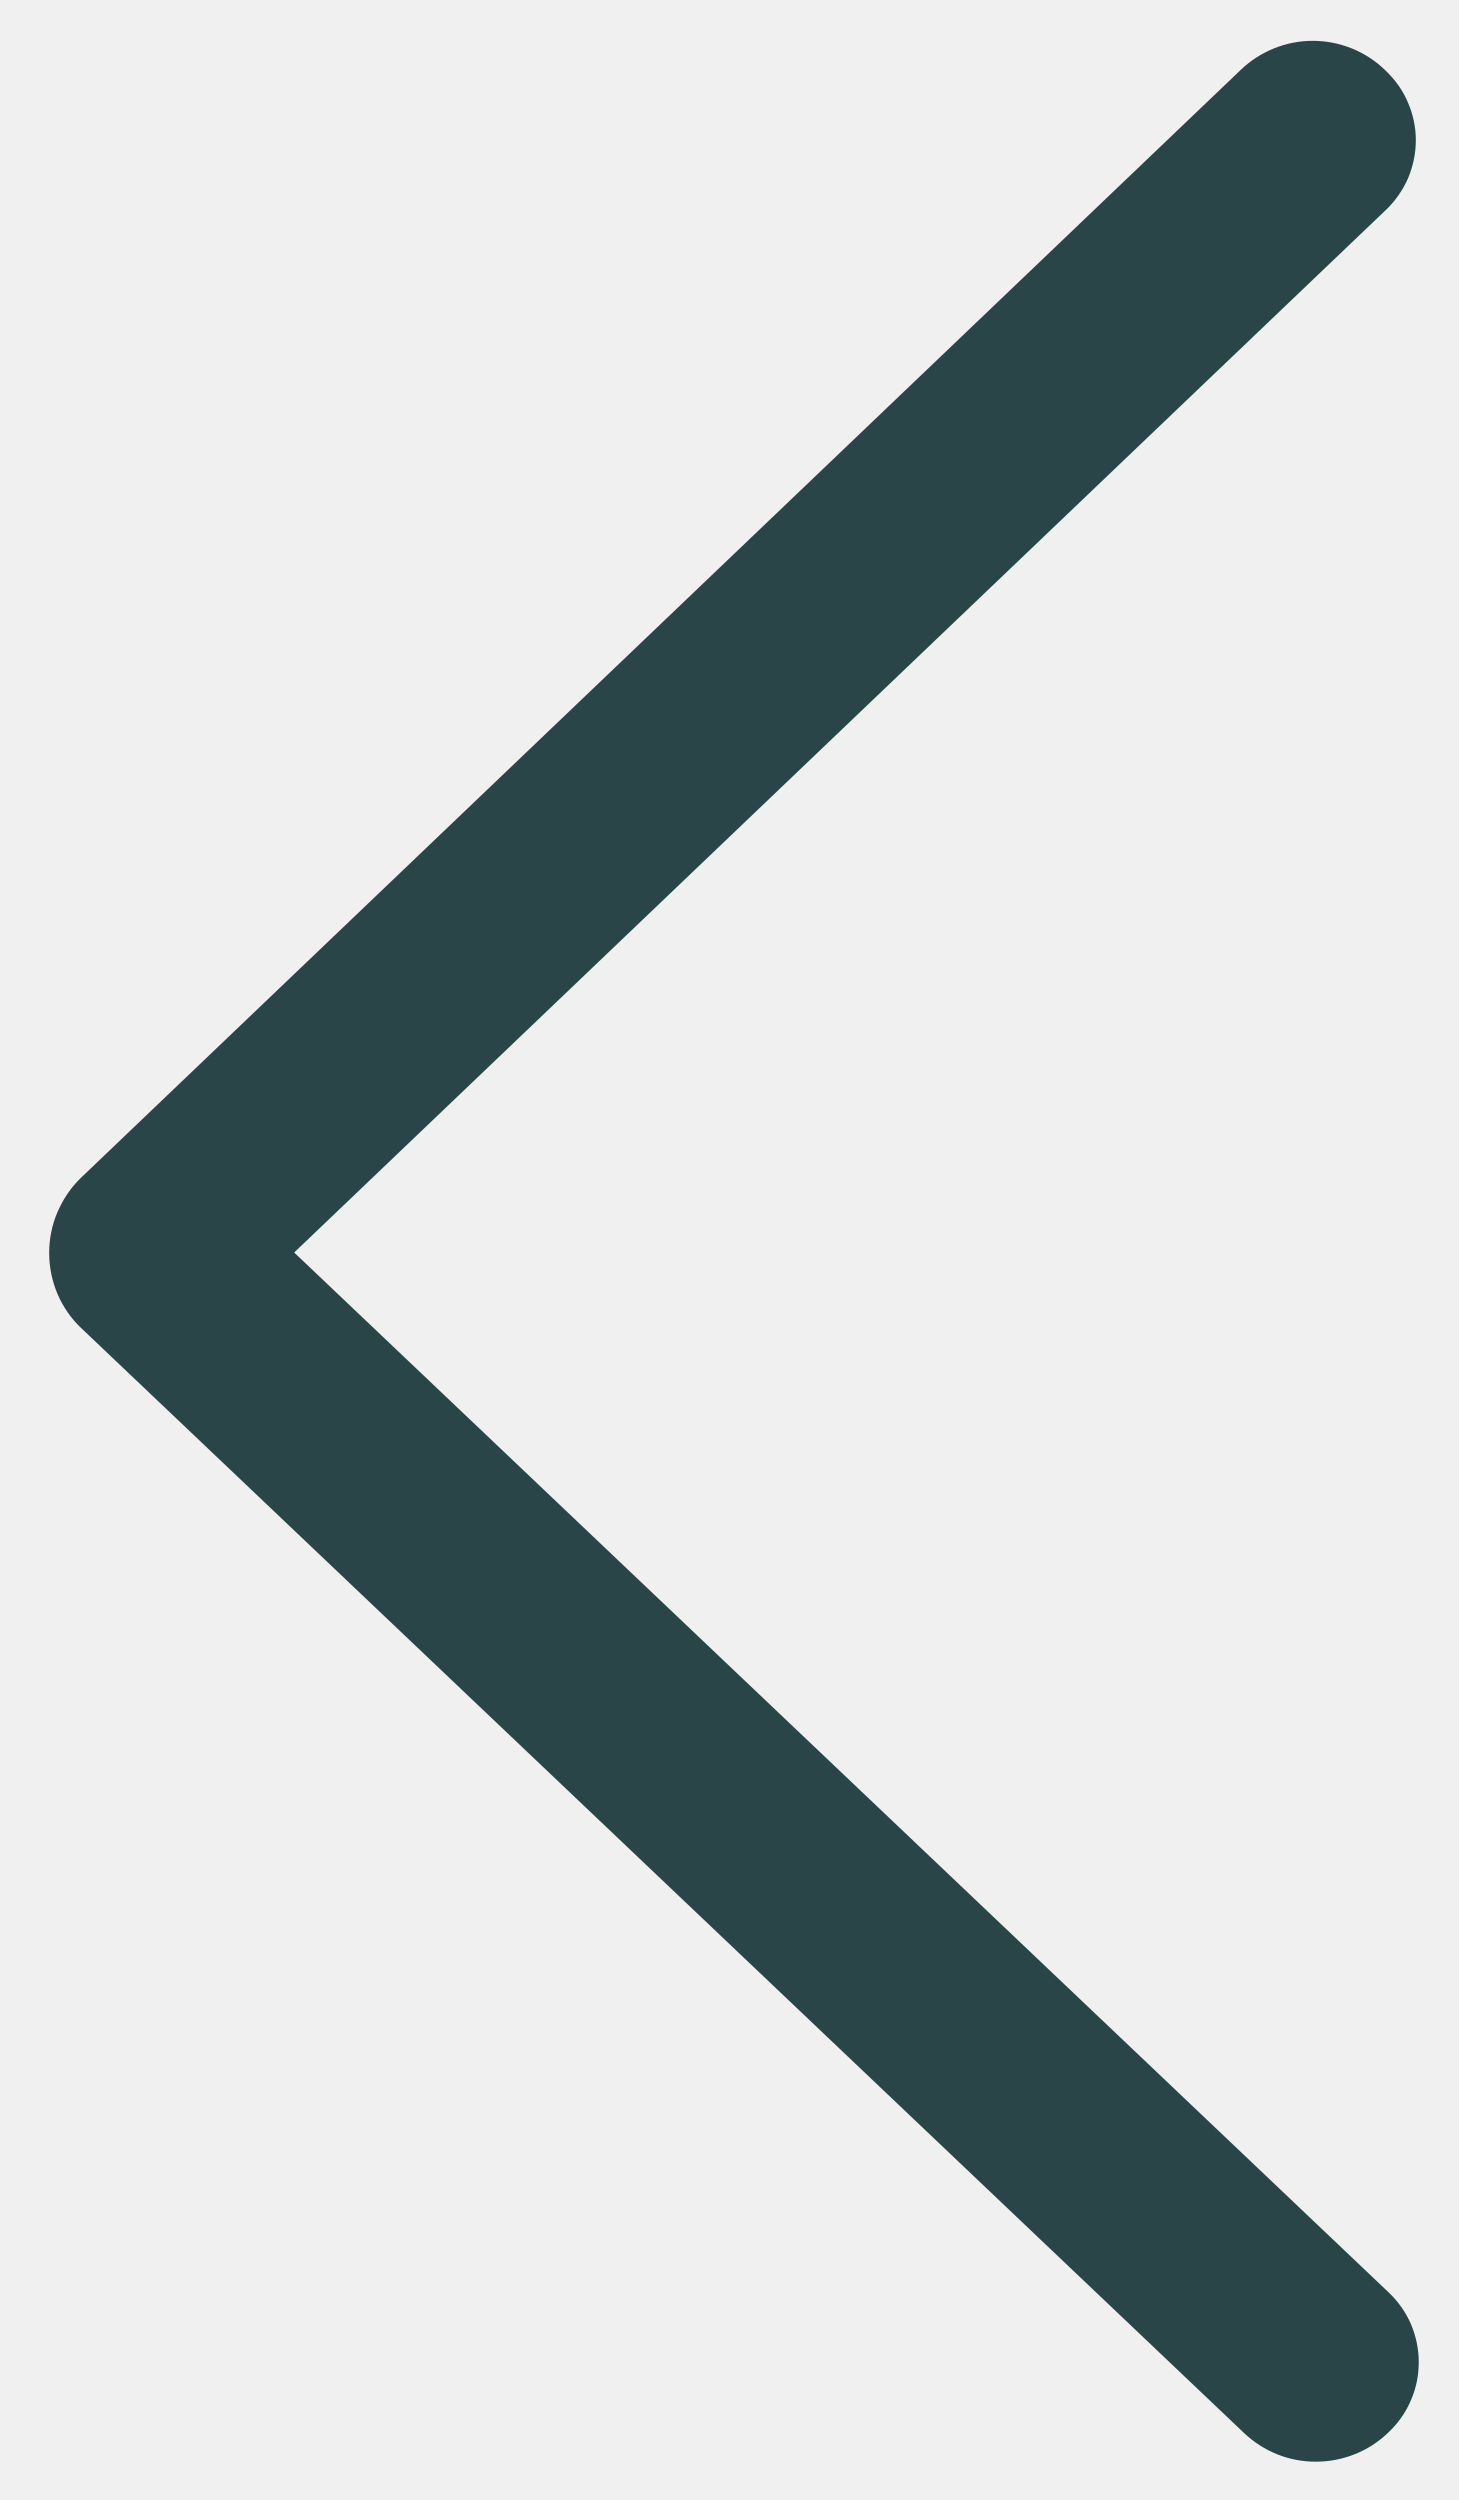
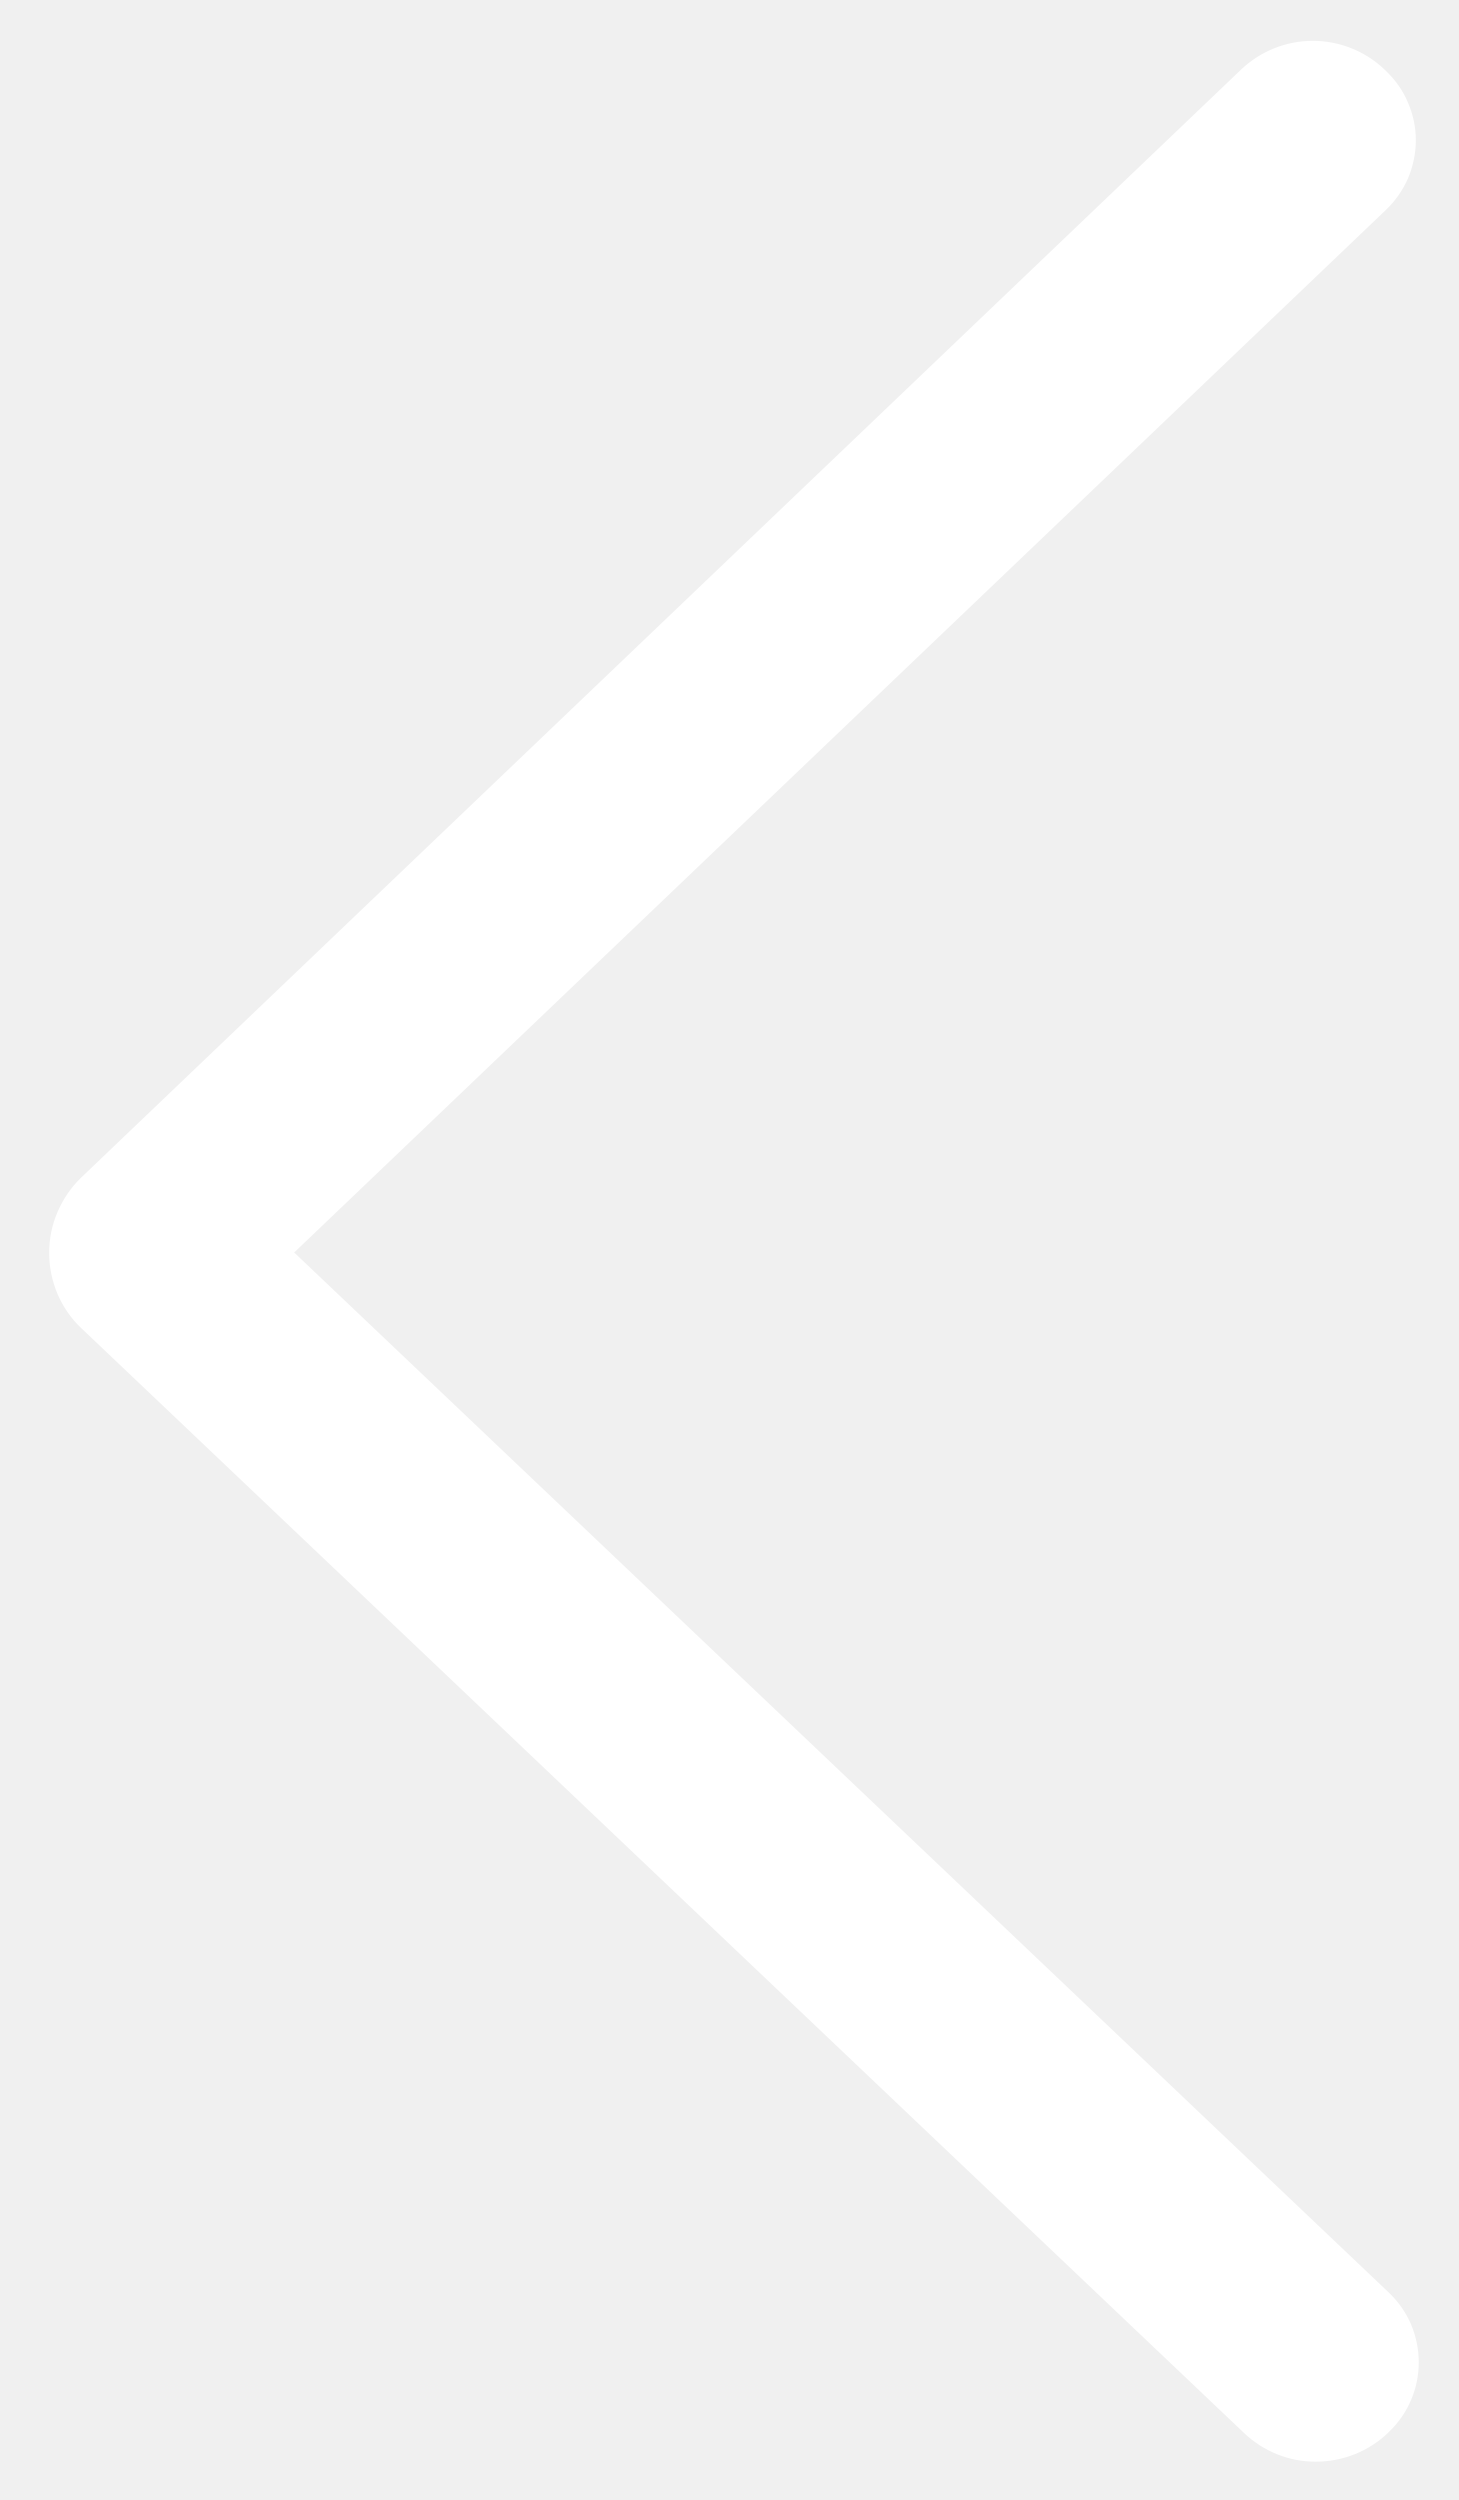
- <svg xmlns="http://www.w3.org/2000/svg" width="7" height="12" viewBox="0 0 7 12" fill="none">
-   <path d="M0.391 6.376L5.972 11.679C6.065 11.767 6.188 11.817 6.317 11.816C6.445 11.816 6.569 11.767 6.662 11.678L6.668 11.672C6.713 11.629 6.749 11.577 6.773 11.52C6.798 11.462 6.81 11.401 6.81 11.338C6.81 11.276 6.797 11.214 6.773 11.157C6.748 11.099 6.712 11.048 6.667 11.005L1.412 6.012L6.653 1.007C6.698 0.964 6.734 0.912 6.759 0.855C6.783 0.797 6.796 0.736 6.796 0.673C6.796 0.611 6.783 0.549 6.758 0.492C6.734 0.434 6.697 0.383 6.652 0.34L6.646 0.334C6.553 0.245 6.429 0.196 6.301 0.196C6.173 0.196 6.049 0.246 5.956 0.335L0.39 5.652C0.341 5.699 0.303 5.755 0.276 5.818C0.249 5.88 0.236 5.947 0.236 6.015C0.236 6.082 0.25 6.149 0.276 6.211C0.303 6.274 0.342 6.33 0.391 6.376Z" fill="#294548" />
+ <svg xmlns="http://www.w3.org/2000/svg" width="7" height="12" viewBox="0 0 7 12" fill="#ffffff">
+   <path d="M0.391 6.376L5.972 11.679C6.065 11.767 6.188 11.817 6.317 11.816C6.445 11.816 6.569 11.767 6.662 11.678L6.668 11.672C6.713 11.629 6.749 11.577 6.773 11.52C6.798 11.462 6.81 11.401 6.81 11.338C6.81 11.276 6.797 11.214 6.773 11.157C6.748 11.099 6.712 11.048 6.667 11.005L1.412 6.012L6.653 1.007C6.698 0.964 6.734 0.912 6.759 0.855C6.783 0.797 6.796 0.736 6.796 0.673C6.796 0.611 6.783 0.549 6.758 0.492C6.734 0.434 6.697 0.383 6.652 0.34L6.646 0.334C6.553 0.245 6.429 0.196 6.301 0.196C6.173 0.196 6.049 0.246 5.956 0.335L0.39 5.652C0.341 5.699 0.303 5.755 0.276 5.818C0.249 5.88 0.236 5.947 0.236 6.015C0.236 6.082 0.25 6.149 0.276 6.211C0.303 6.274 0.342 6.33 0.391 6.376Z" fill="#ffffff" />
</svg>
